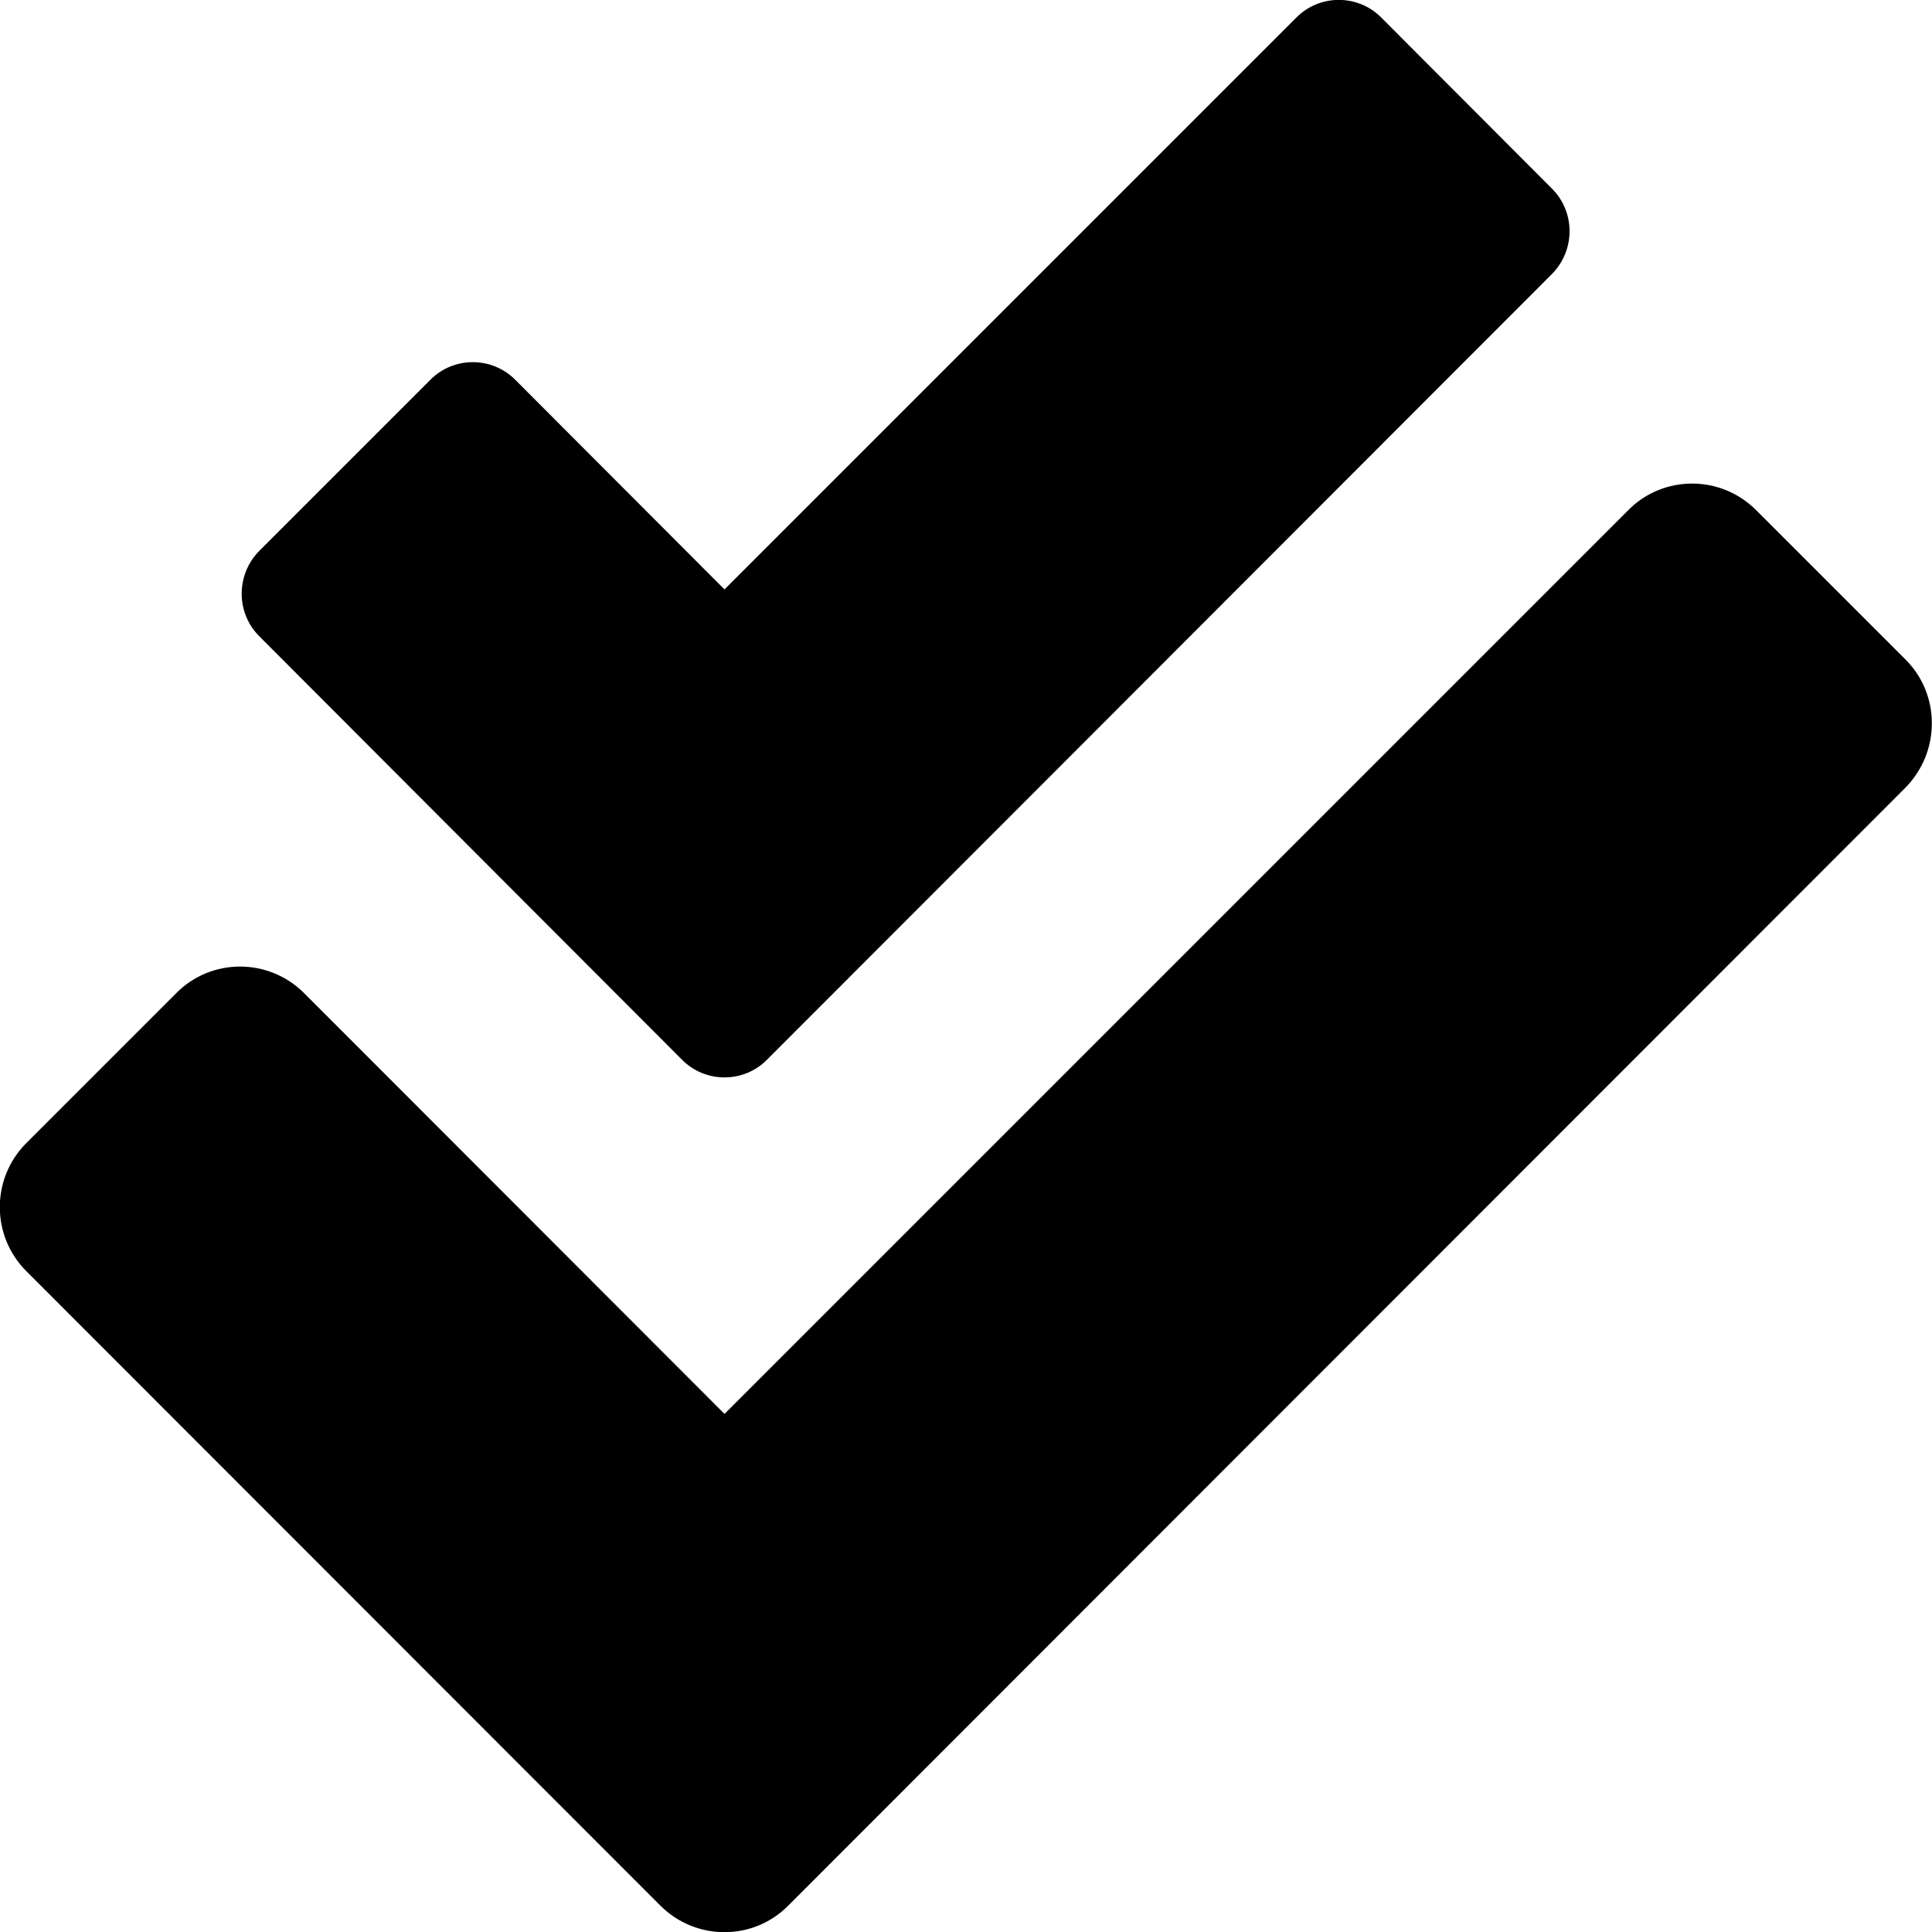
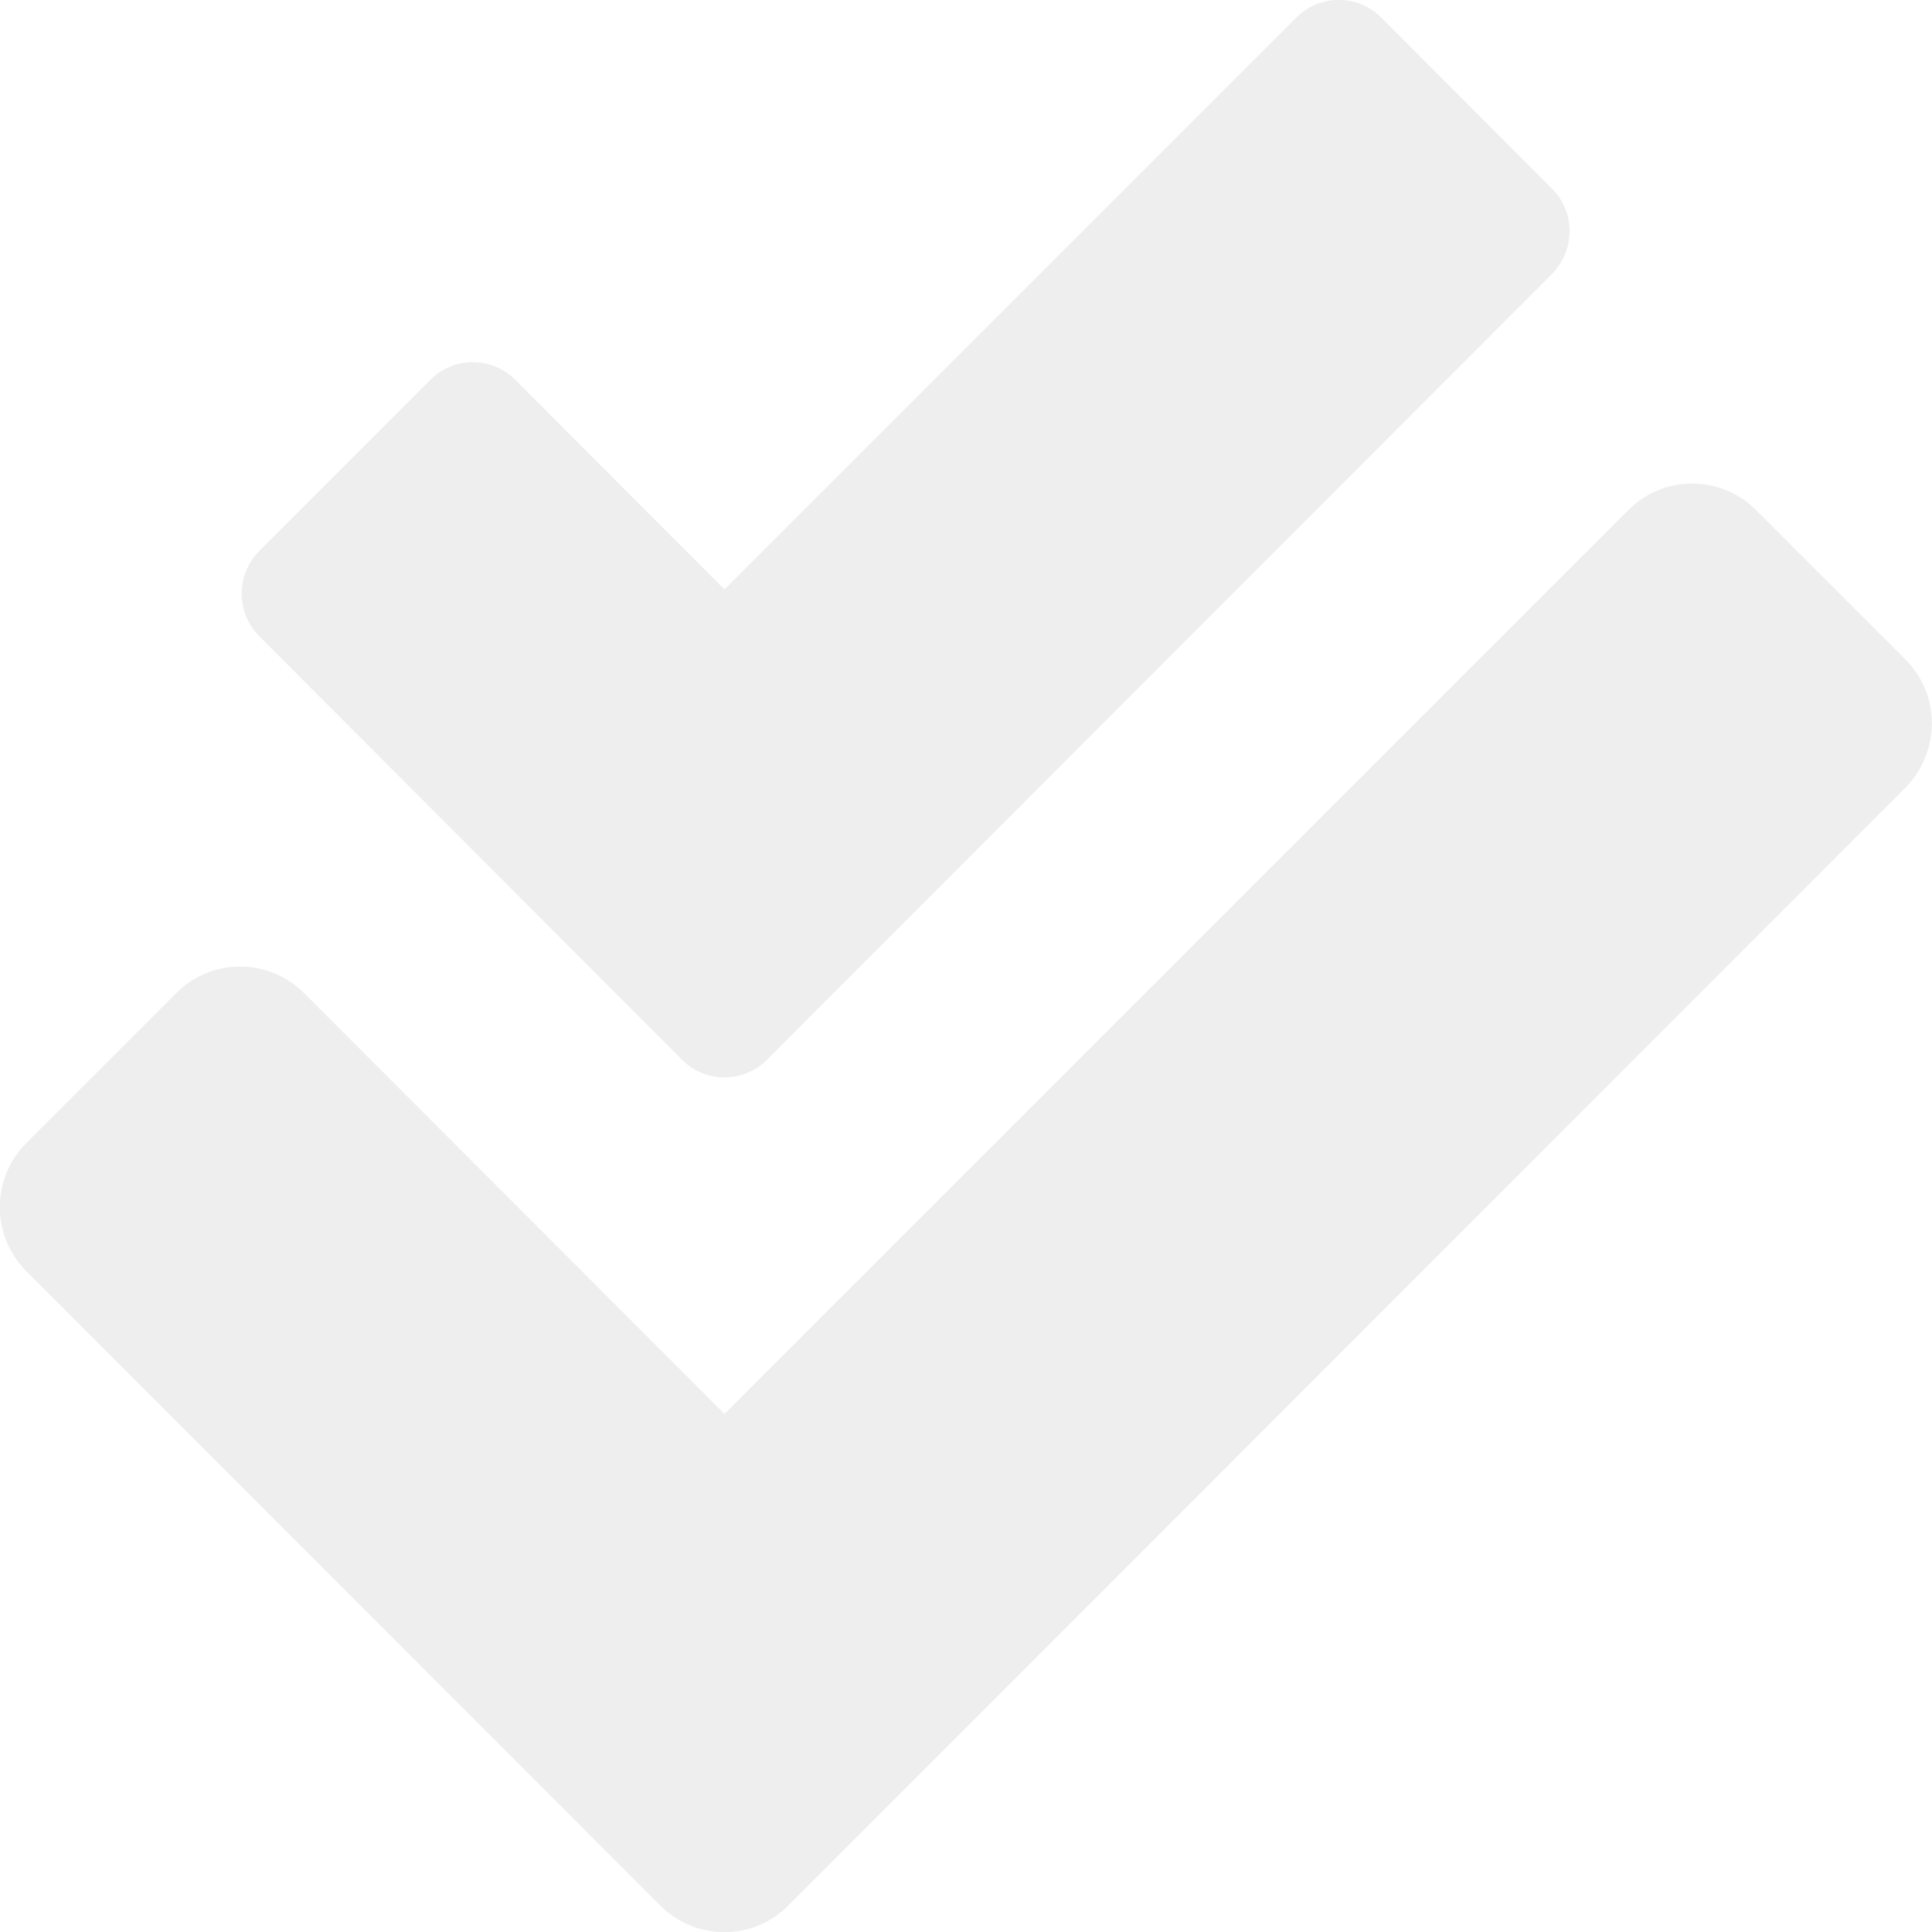
<svg xmlns="http://www.w3.org/2000/svg" aria-hidden="true" focusable="false" data-prefix="fas" data-icon="check-double" class="svg-inline--fa fa-check-double fa-w-16" role="img" viewBox="0 0 512 512">
-   <path fill="currentColor" d="M505 174.8l-39.6-39.6c-9.4-9.4-24.6-9.4-33.9 0L192 374.7 80.6 263.2c-9.4-9.4-24.6-9.4-33.9 0L7 302.9c-9.4 9.4-9.4 24.6 0 34L175 505c9.4 9.4 24.6 9.4 33.9 0l296-296.2c9.4-9.5 9.4-24.7.1-34zm-324.3 106c6.2 6.3 16.4 6.3 22.6 0l208-208.2c6.2-6.3 6.2-16.4 0-22.6L366.1 4.7c-6.2-6.3-16.4-6.3-22.6 0L192 156.2l-55.4-55.5c-6.2-6.3-16.4-6.3-22.6 0L68.7 146c-6.2 6.3-6.2 16.4 0 22.6l112 112.2z" />
+   <path fill="#eee" d="M505 174.8l-39.6-39.6c-9.4-9.4-24.6-9.4-33.9 0L192 374.7 80.6 263.2c-9.4-9.4-24.6-9.4-33.9 0L7 302.9c-9.4 9.4-9.4 24.6 0 34L175 505c9.4 9.4 24.6 9.4 33.9 0l296-296.2c9.4-9.5 9.4-24.7.1-34zm-324.3 106c6.2 6.3 16.4 6.3 22.6 0l208-208.2c6.2-6.3 6.2-16.4 0-22.6L366.1 4.7c-6.2-6.3-16.4-6.3-22.6 0L192 156.2l-55.4-55.5c-6.2-6.3-16.4-6.3-22.6 0L68.7 146c-6.2 6.3-6.2 16.4 0 22.6l112 112.2z" />
</svg>
